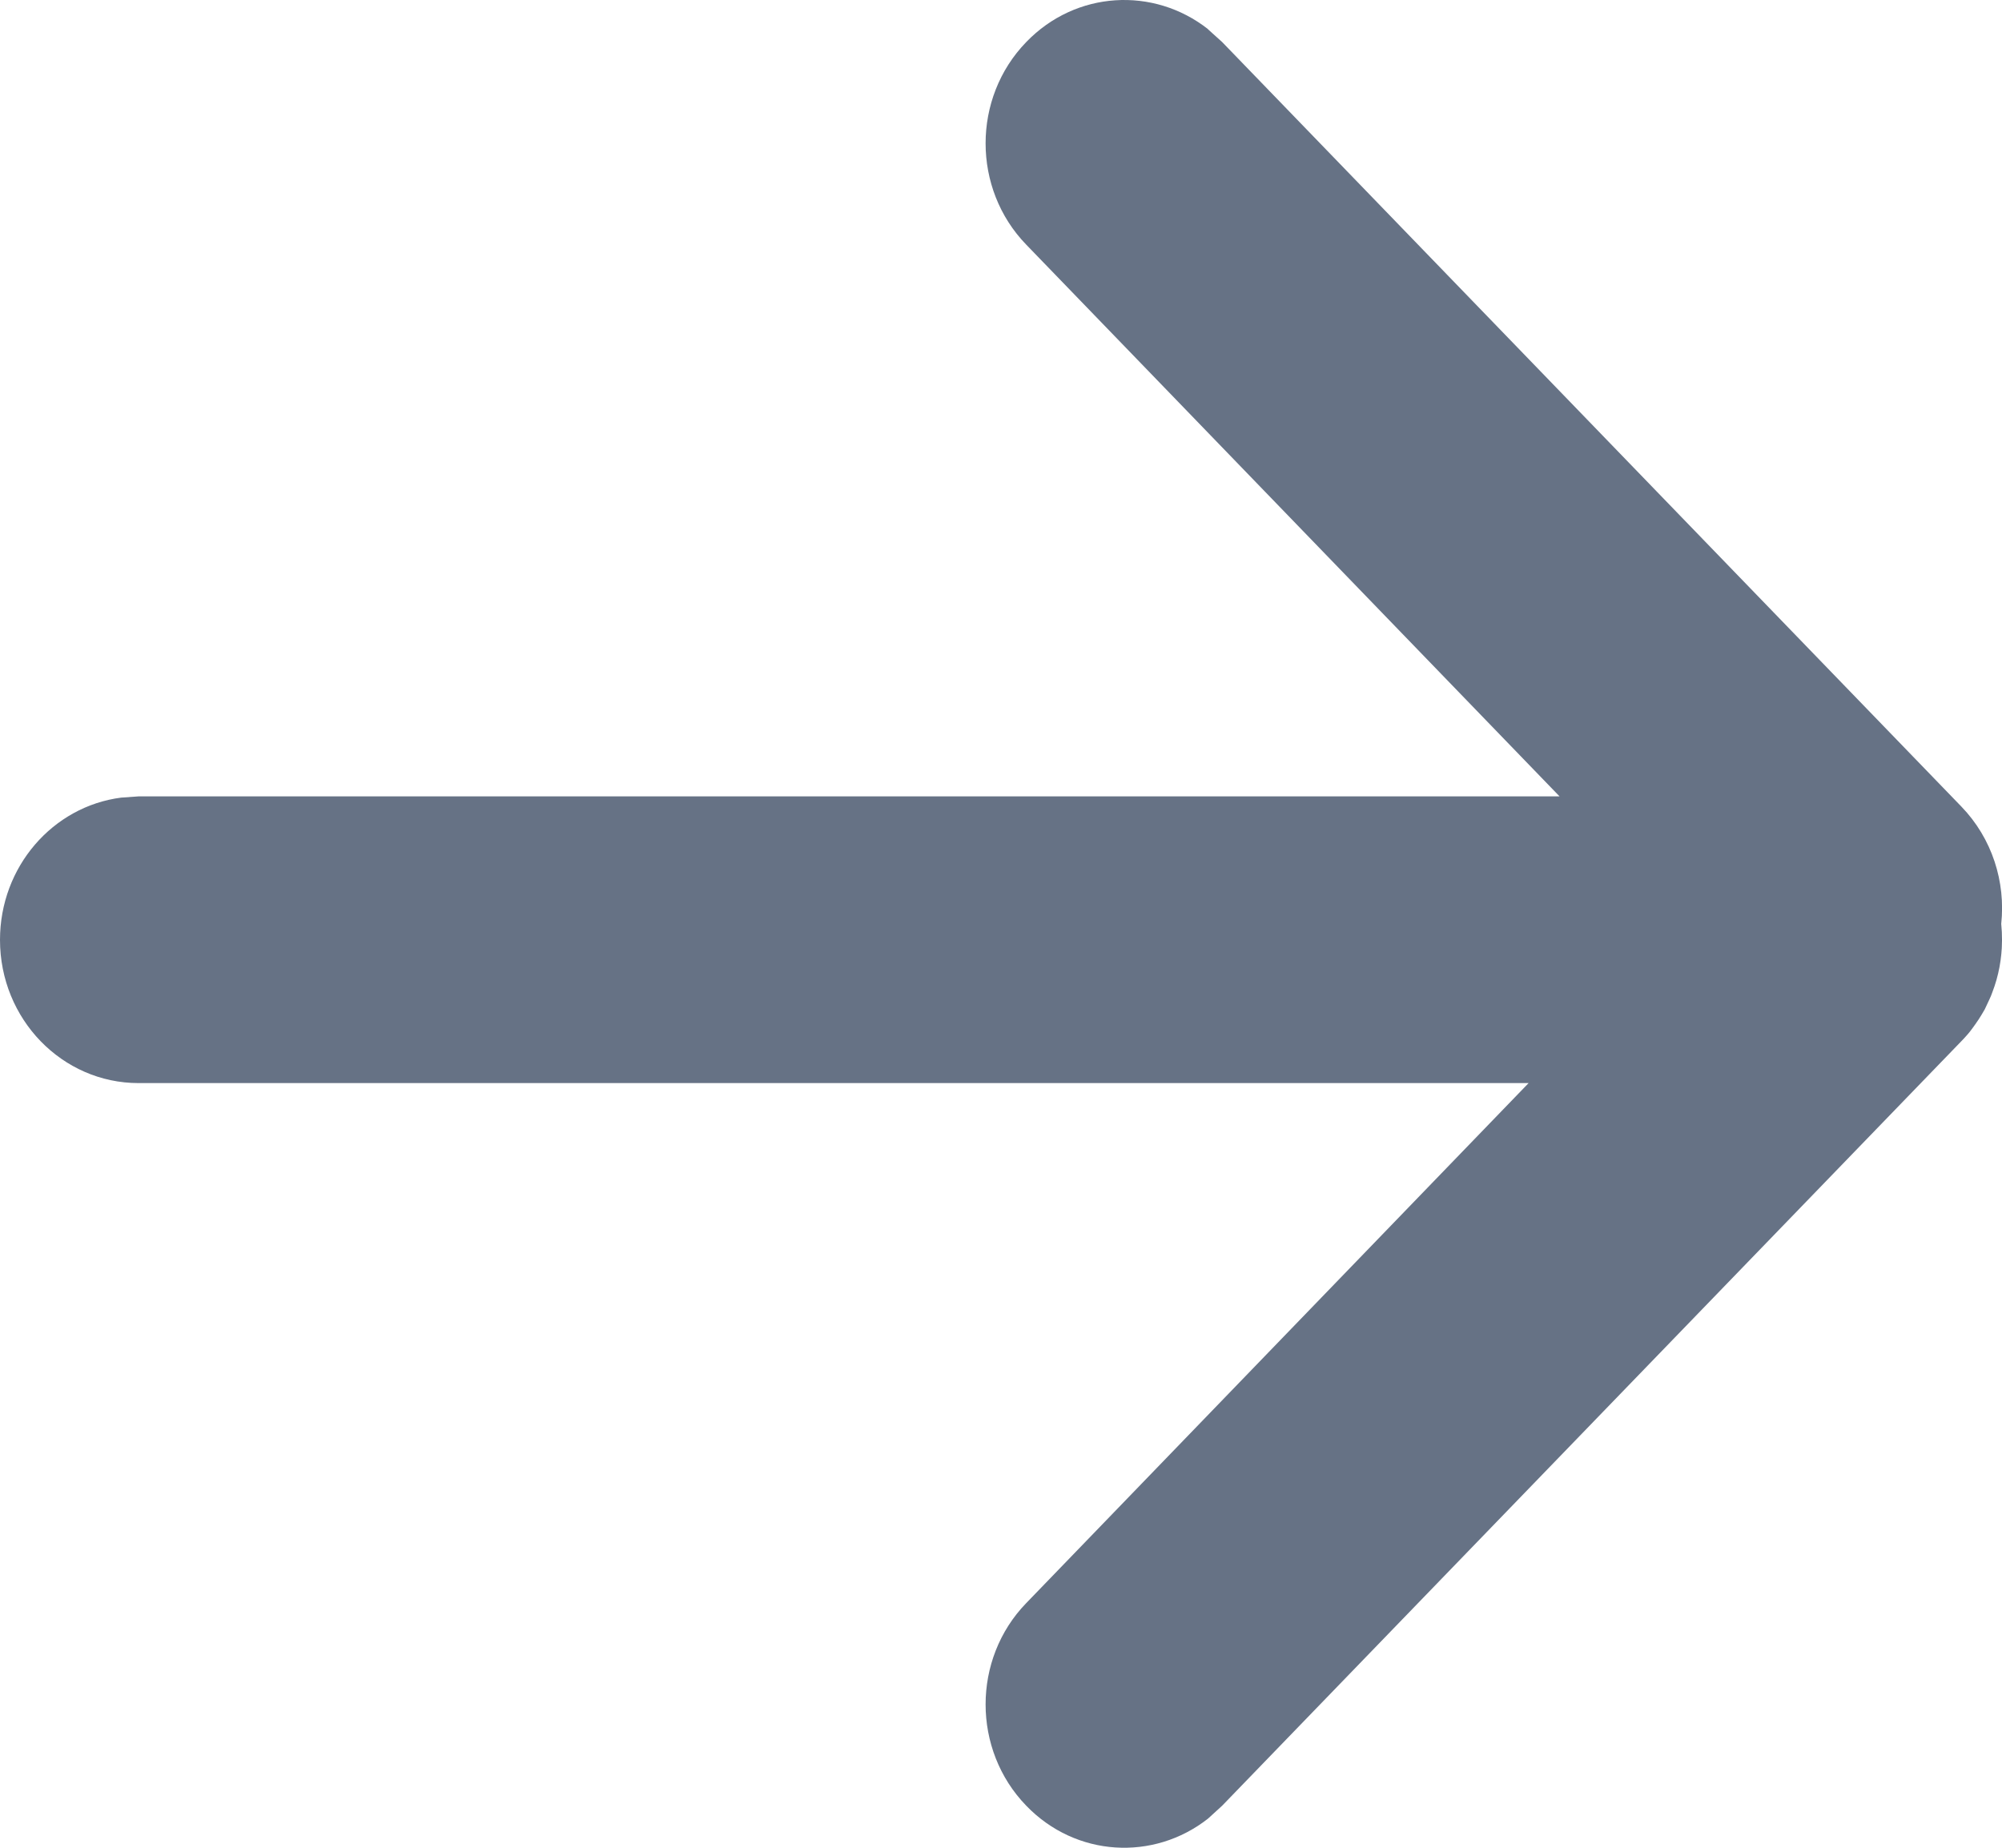
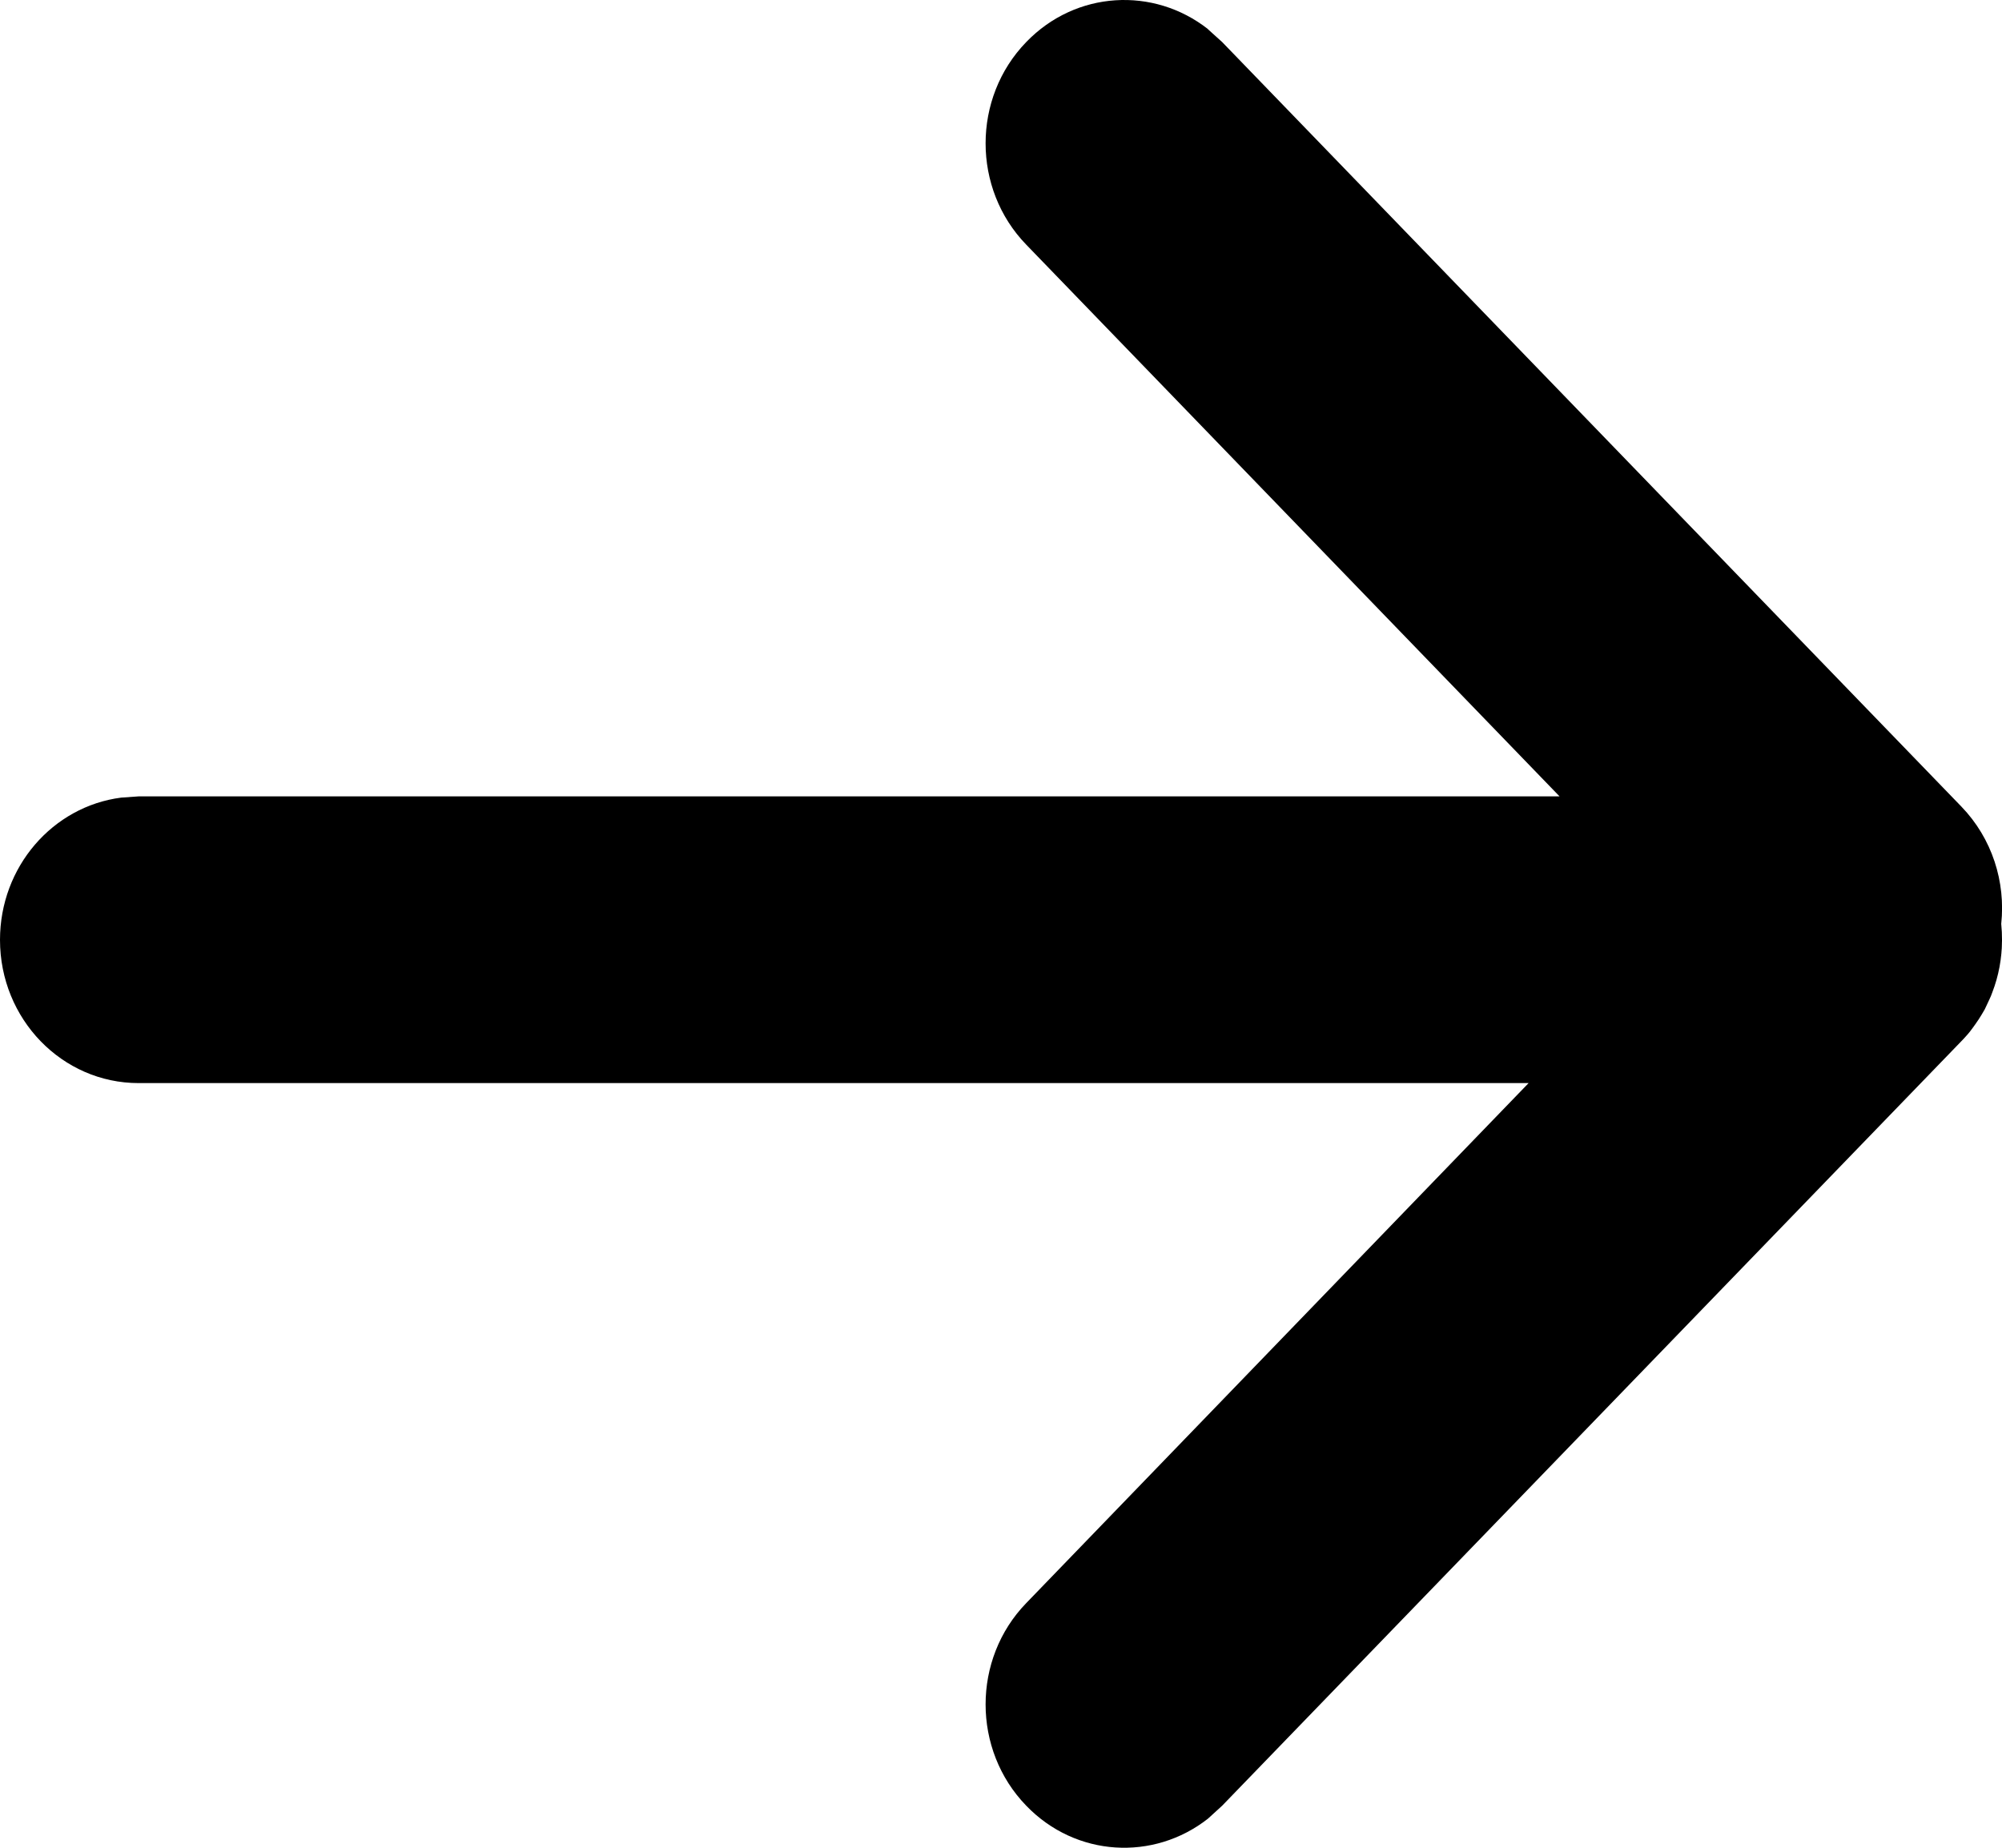
<svg xmlns="http://www.w3.org/2000/svg" width="13" height="12" viewBox="0 0 13 12">
-   <g fill="none" fill-rule="evenodd">
-     <g fill="#667285" fill-rule="nonzero">
+   <g fill="current" fill-rule="evenodd">
+     <g fill-rule="nonzero">
      <g>
        <g>
          <path d="M7.844.19l.092.083 4.8 4.965c.201.208.288.49.259.762.007.07.007.142-.001.212L13 6.103c0 .121-.022.236-.063.342-.005.016-.012.03-.019.046l-.03.064-.02.034c-.013.022-.027.043-.042.064-.026.038-.056.074-.09.109l.066-.075c-.015.019-.03.037-.047.055l-.019.02-4.8 4.965-.092.084c-.353.277-.858.25-1.18-.084-.352-.363-.352-.953 0-1.316l3.262-3.377H.9c-.497 0-.9-.416-.9-.93 0-.475.343-.867.787-.924L.9 5.172h9.227L6.664 1.589c-.352-.363-.352-.953 0-1.316.322-.334.827-.361 1.18-.084z" transform="translate(-786 -1614) translate(610 1583) translate(176 31)" />
        </g>
      </g>
    </g>
  </g>
</svg>
